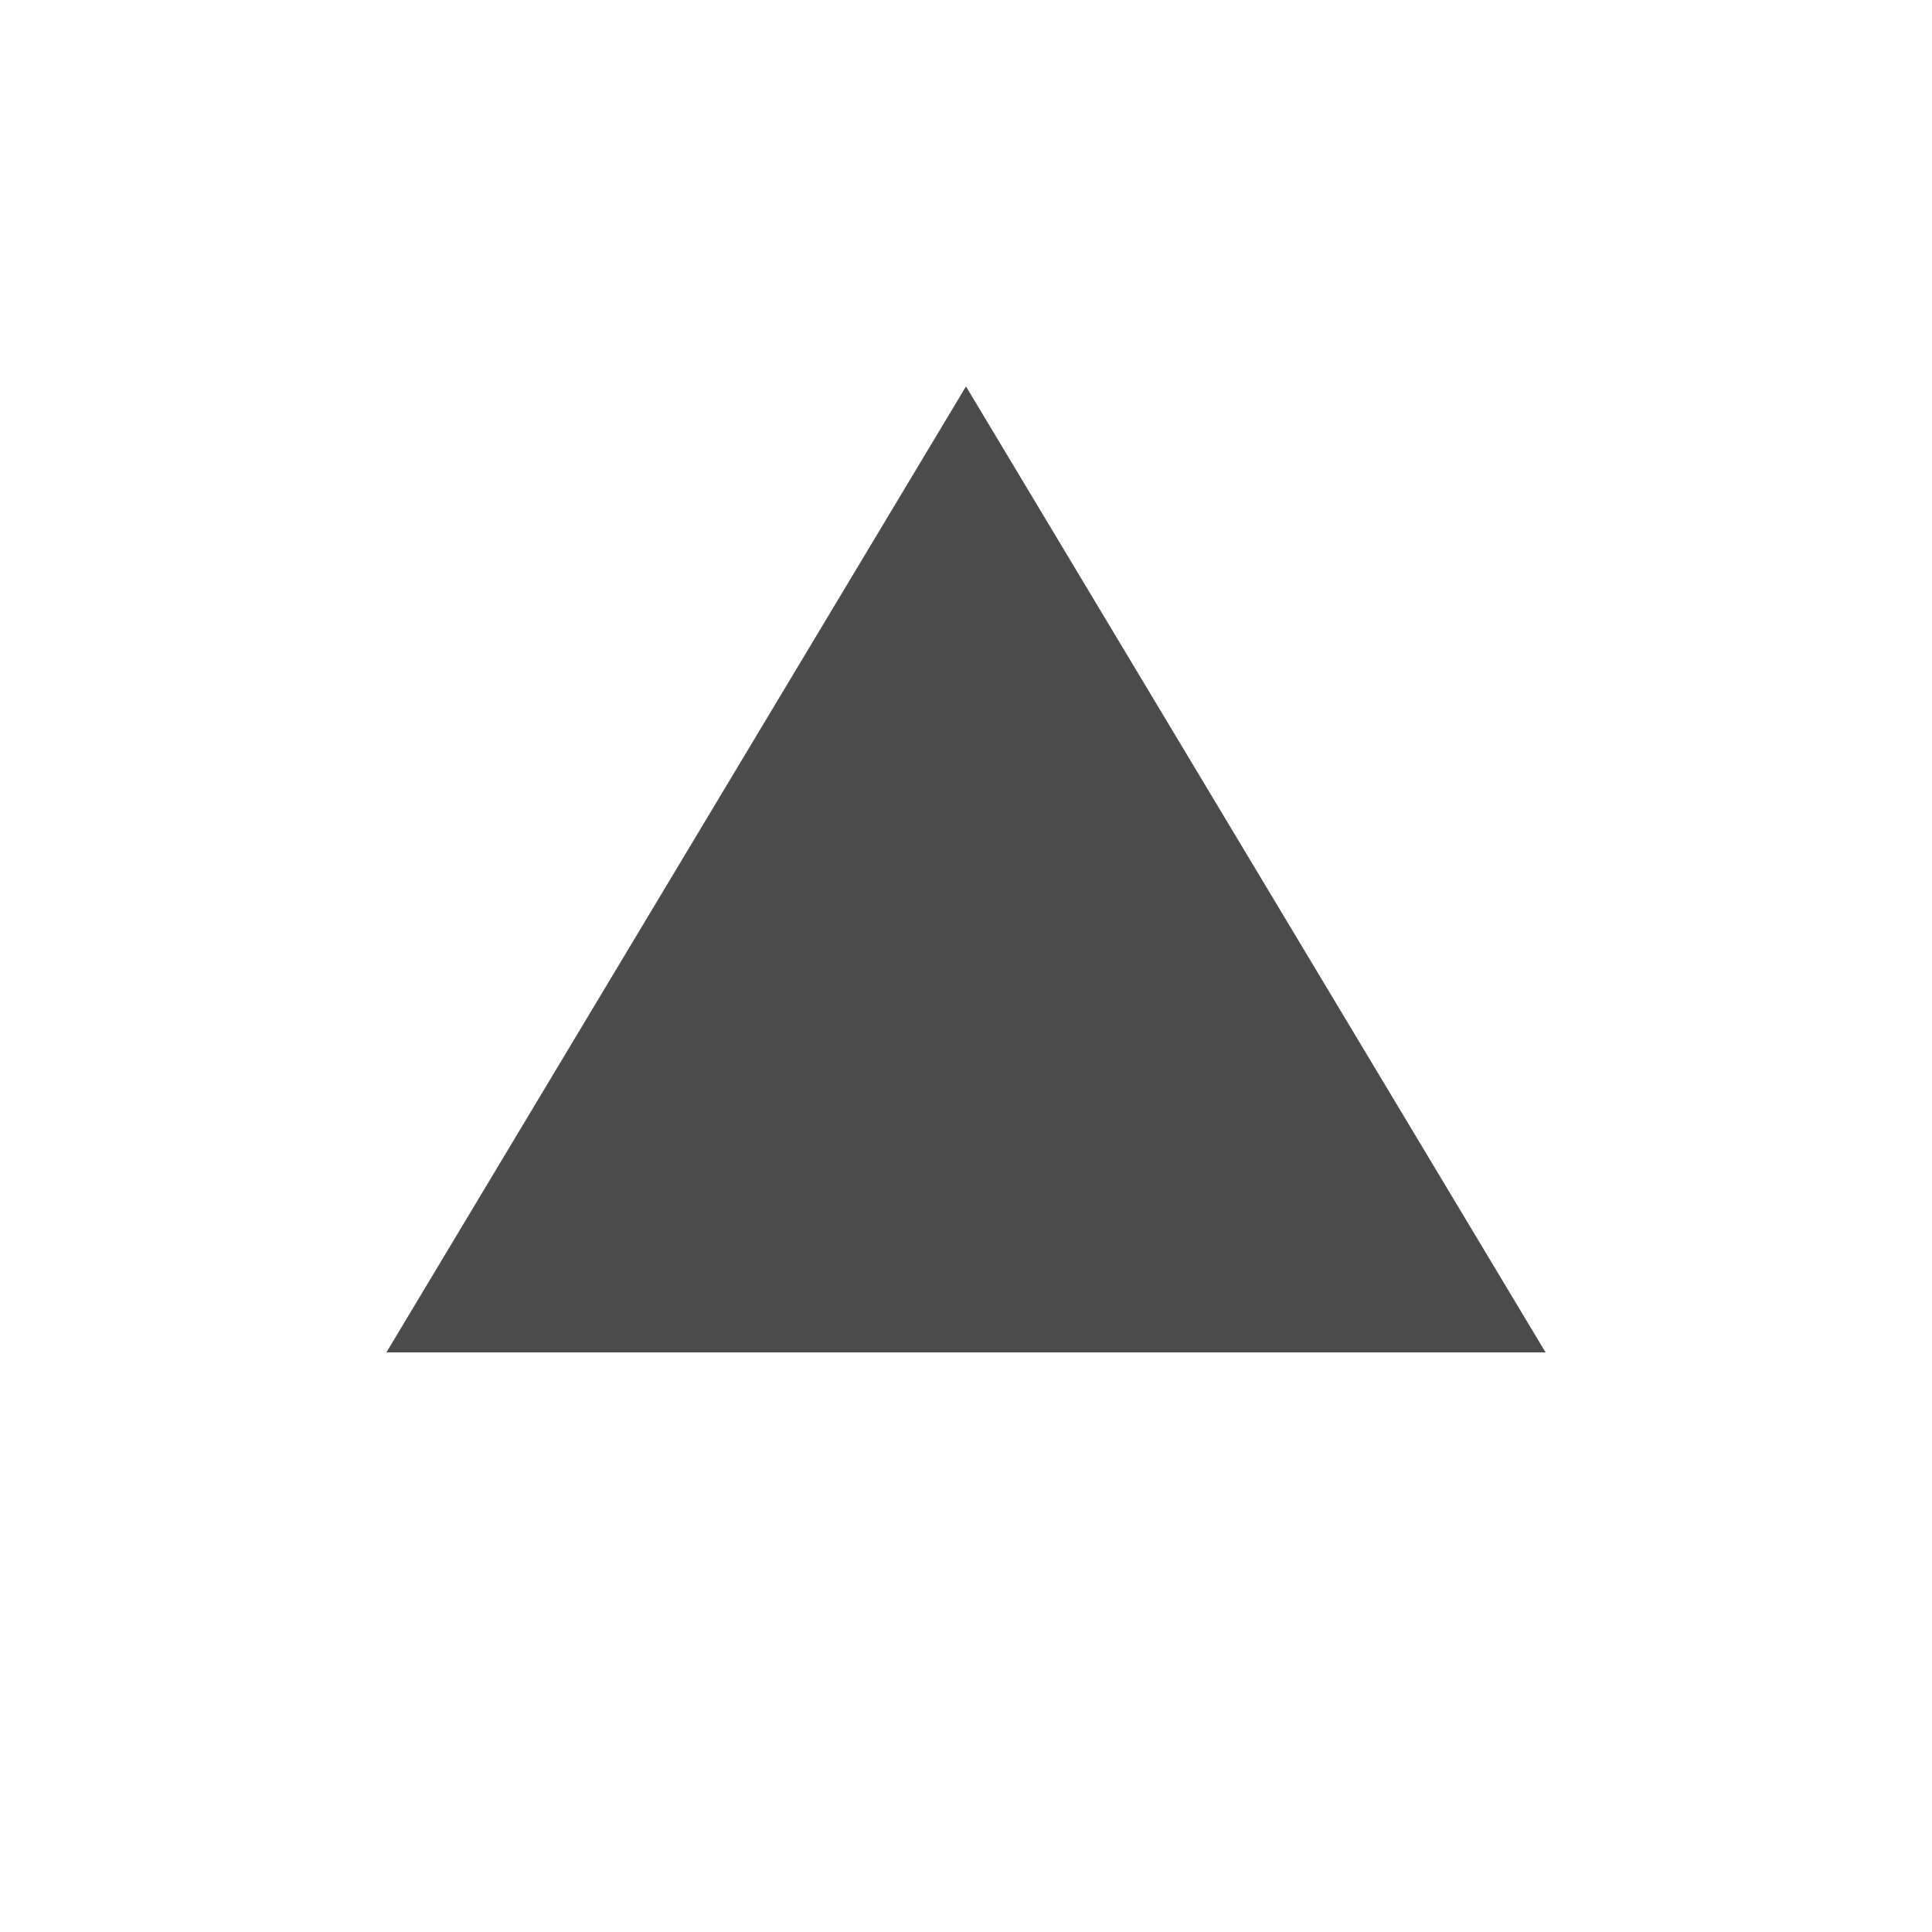
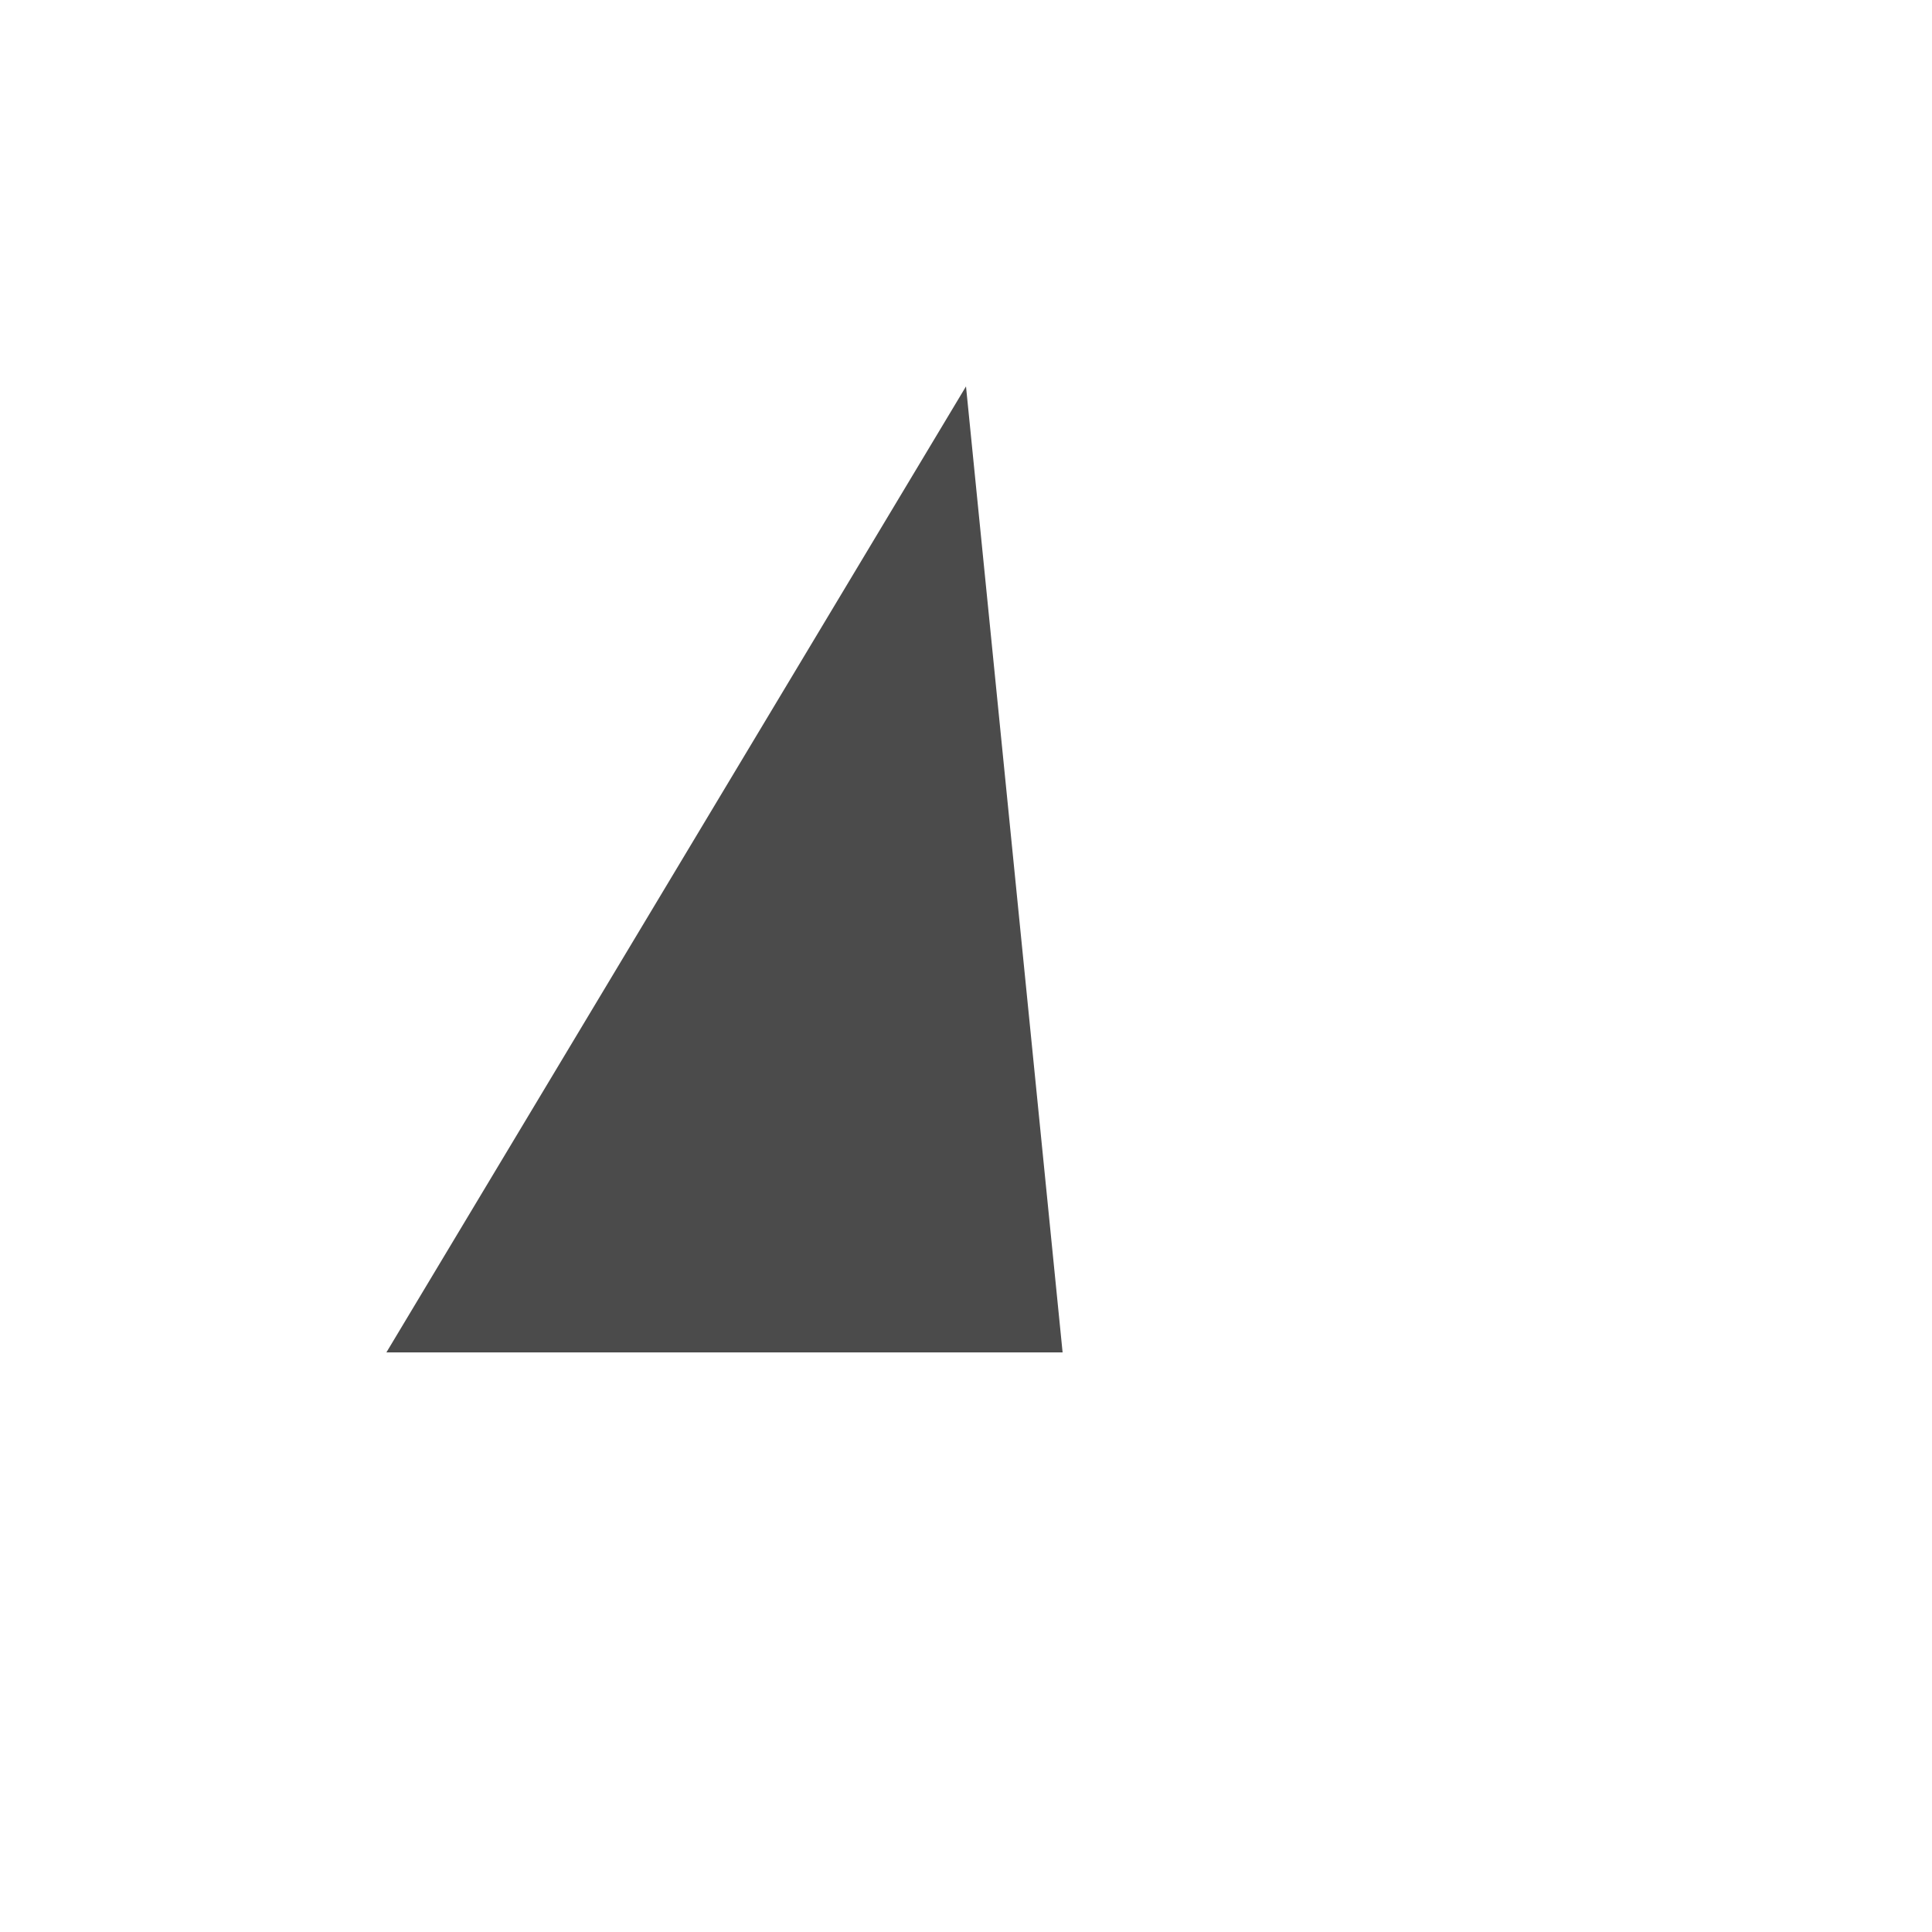
<svg xmlns="http://www.w3.org/2000/svg" height="100px" viewBox="0 0 10 10" width="100px" fill="#1f1f1f">
  <style type="text/css">
        .st0{fill:#4B4B4B;}
    </style>
-   <path class="st0" d="     M5,2     L2,7     L8,7     Z" />
+   <path class="st0" d="     M5,2     L2,7     L5.5,7     Z" />
</svg>
